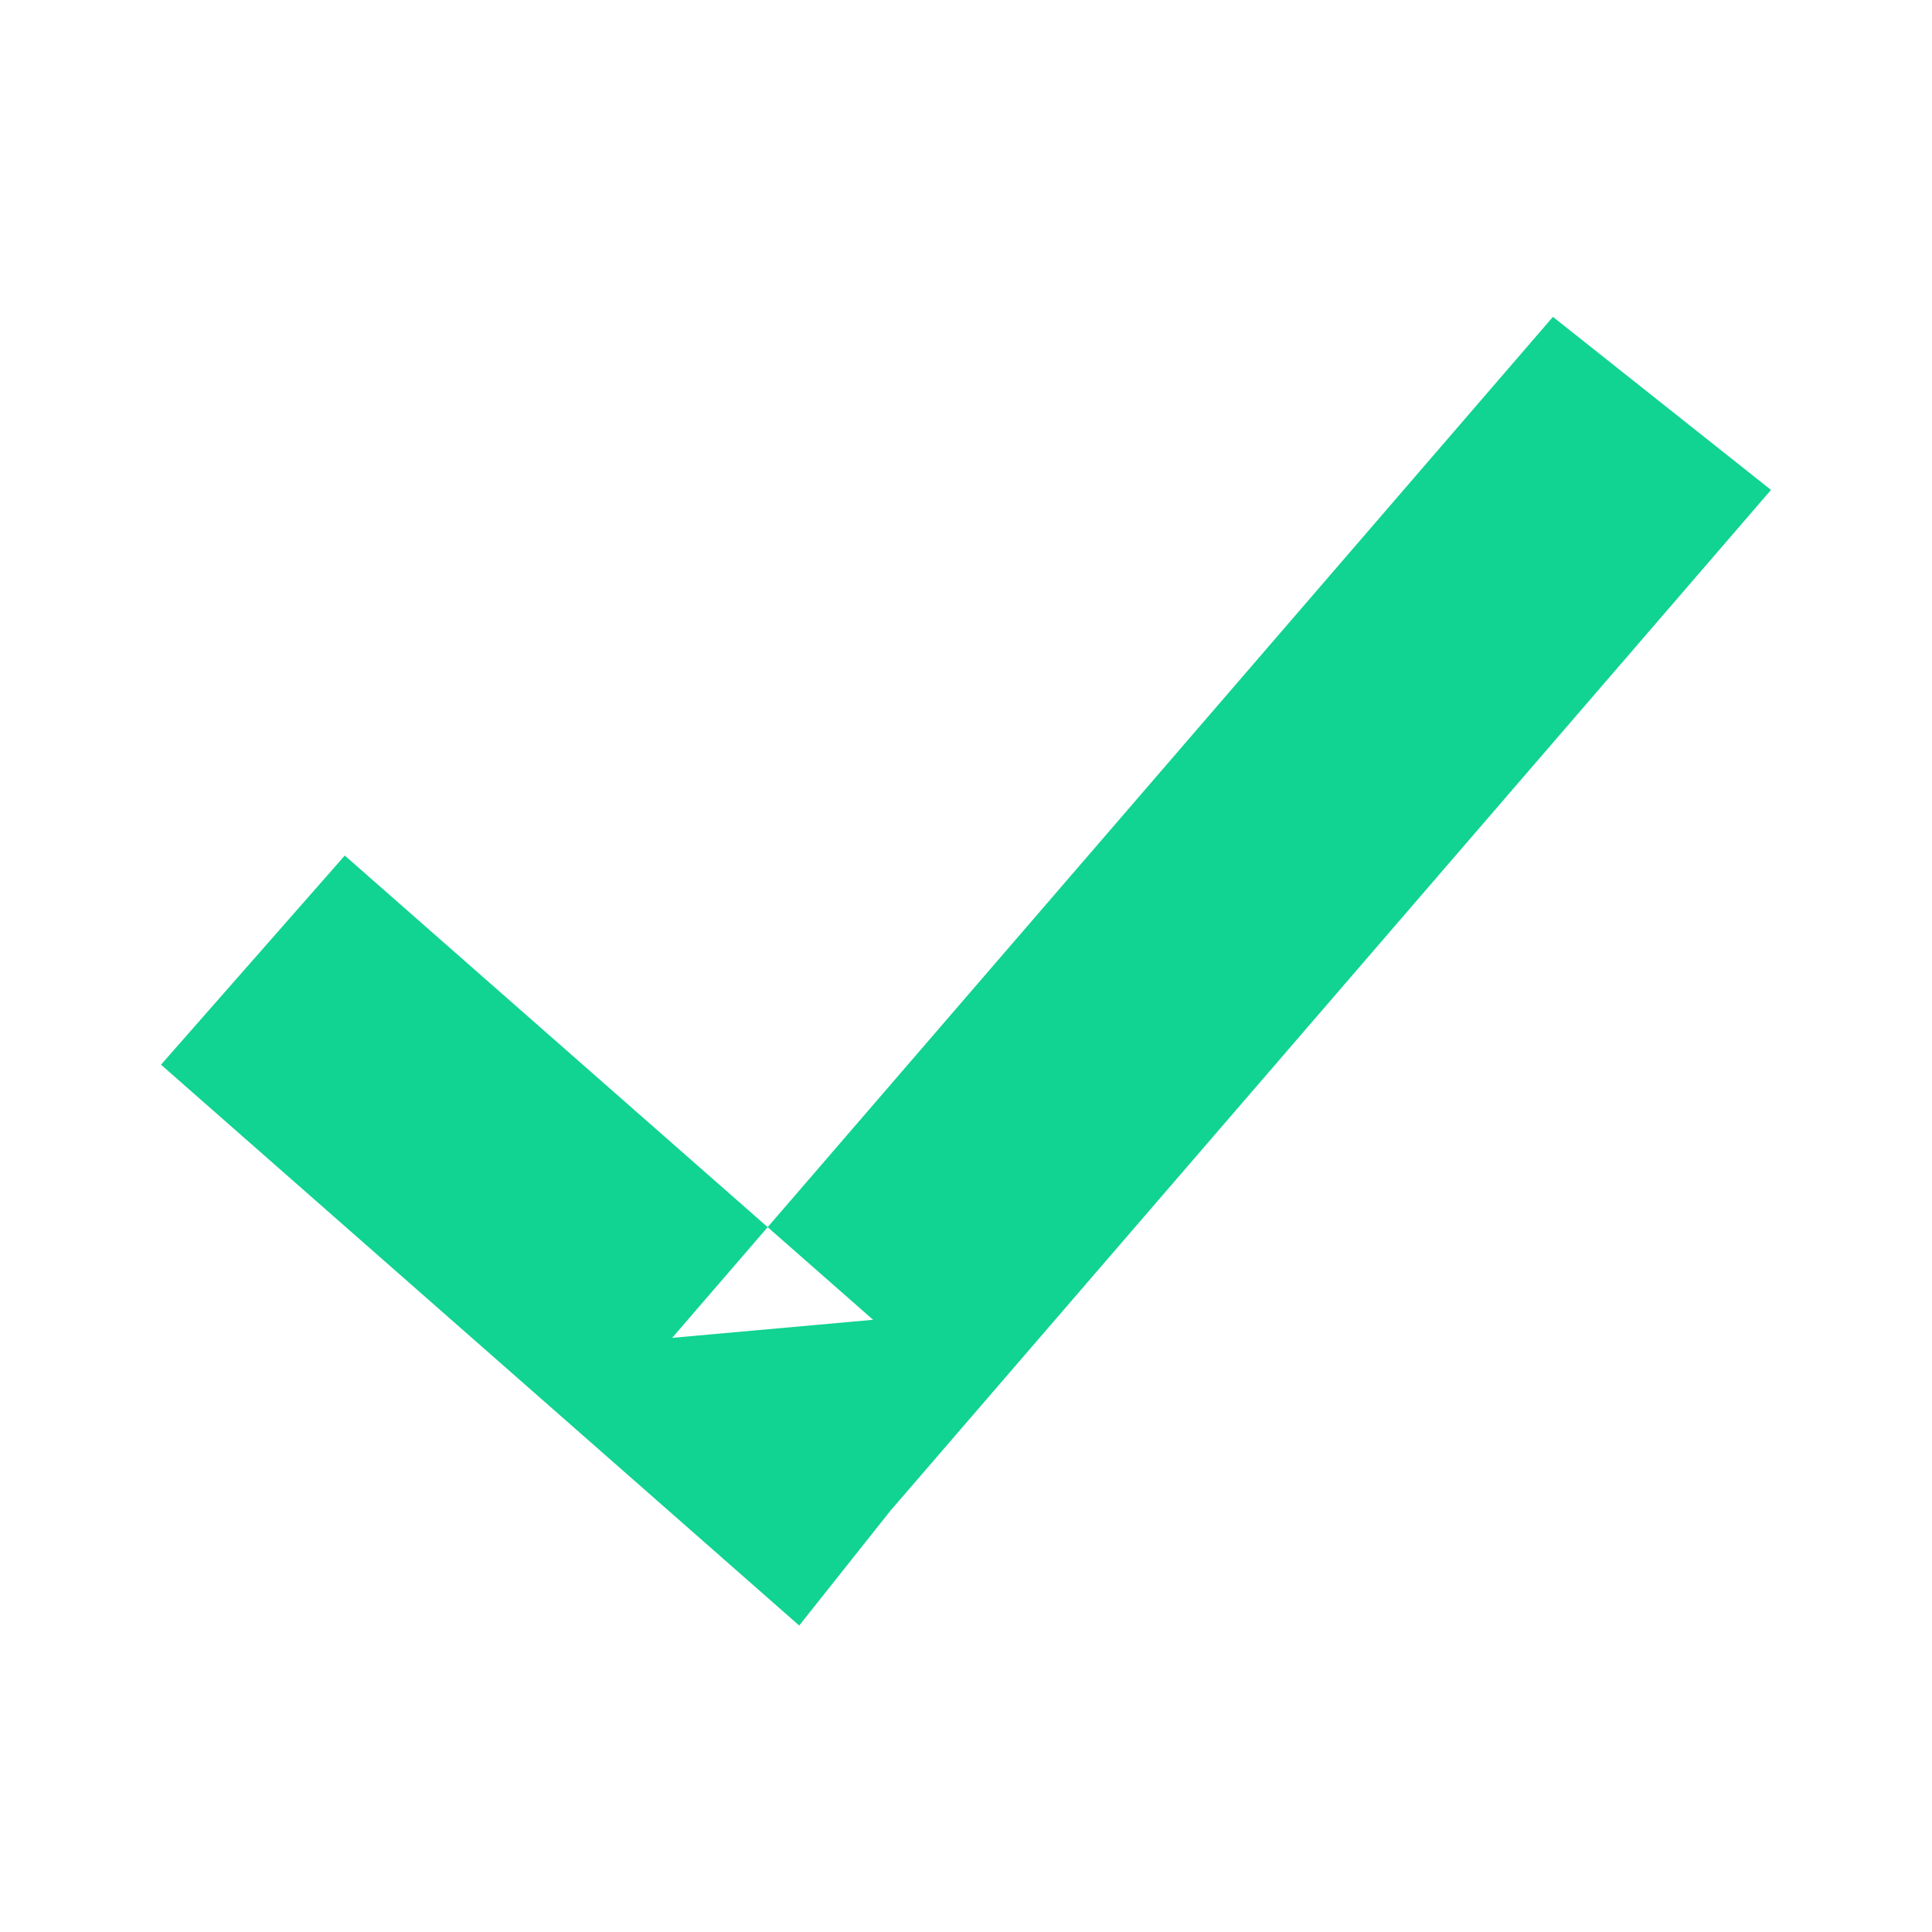
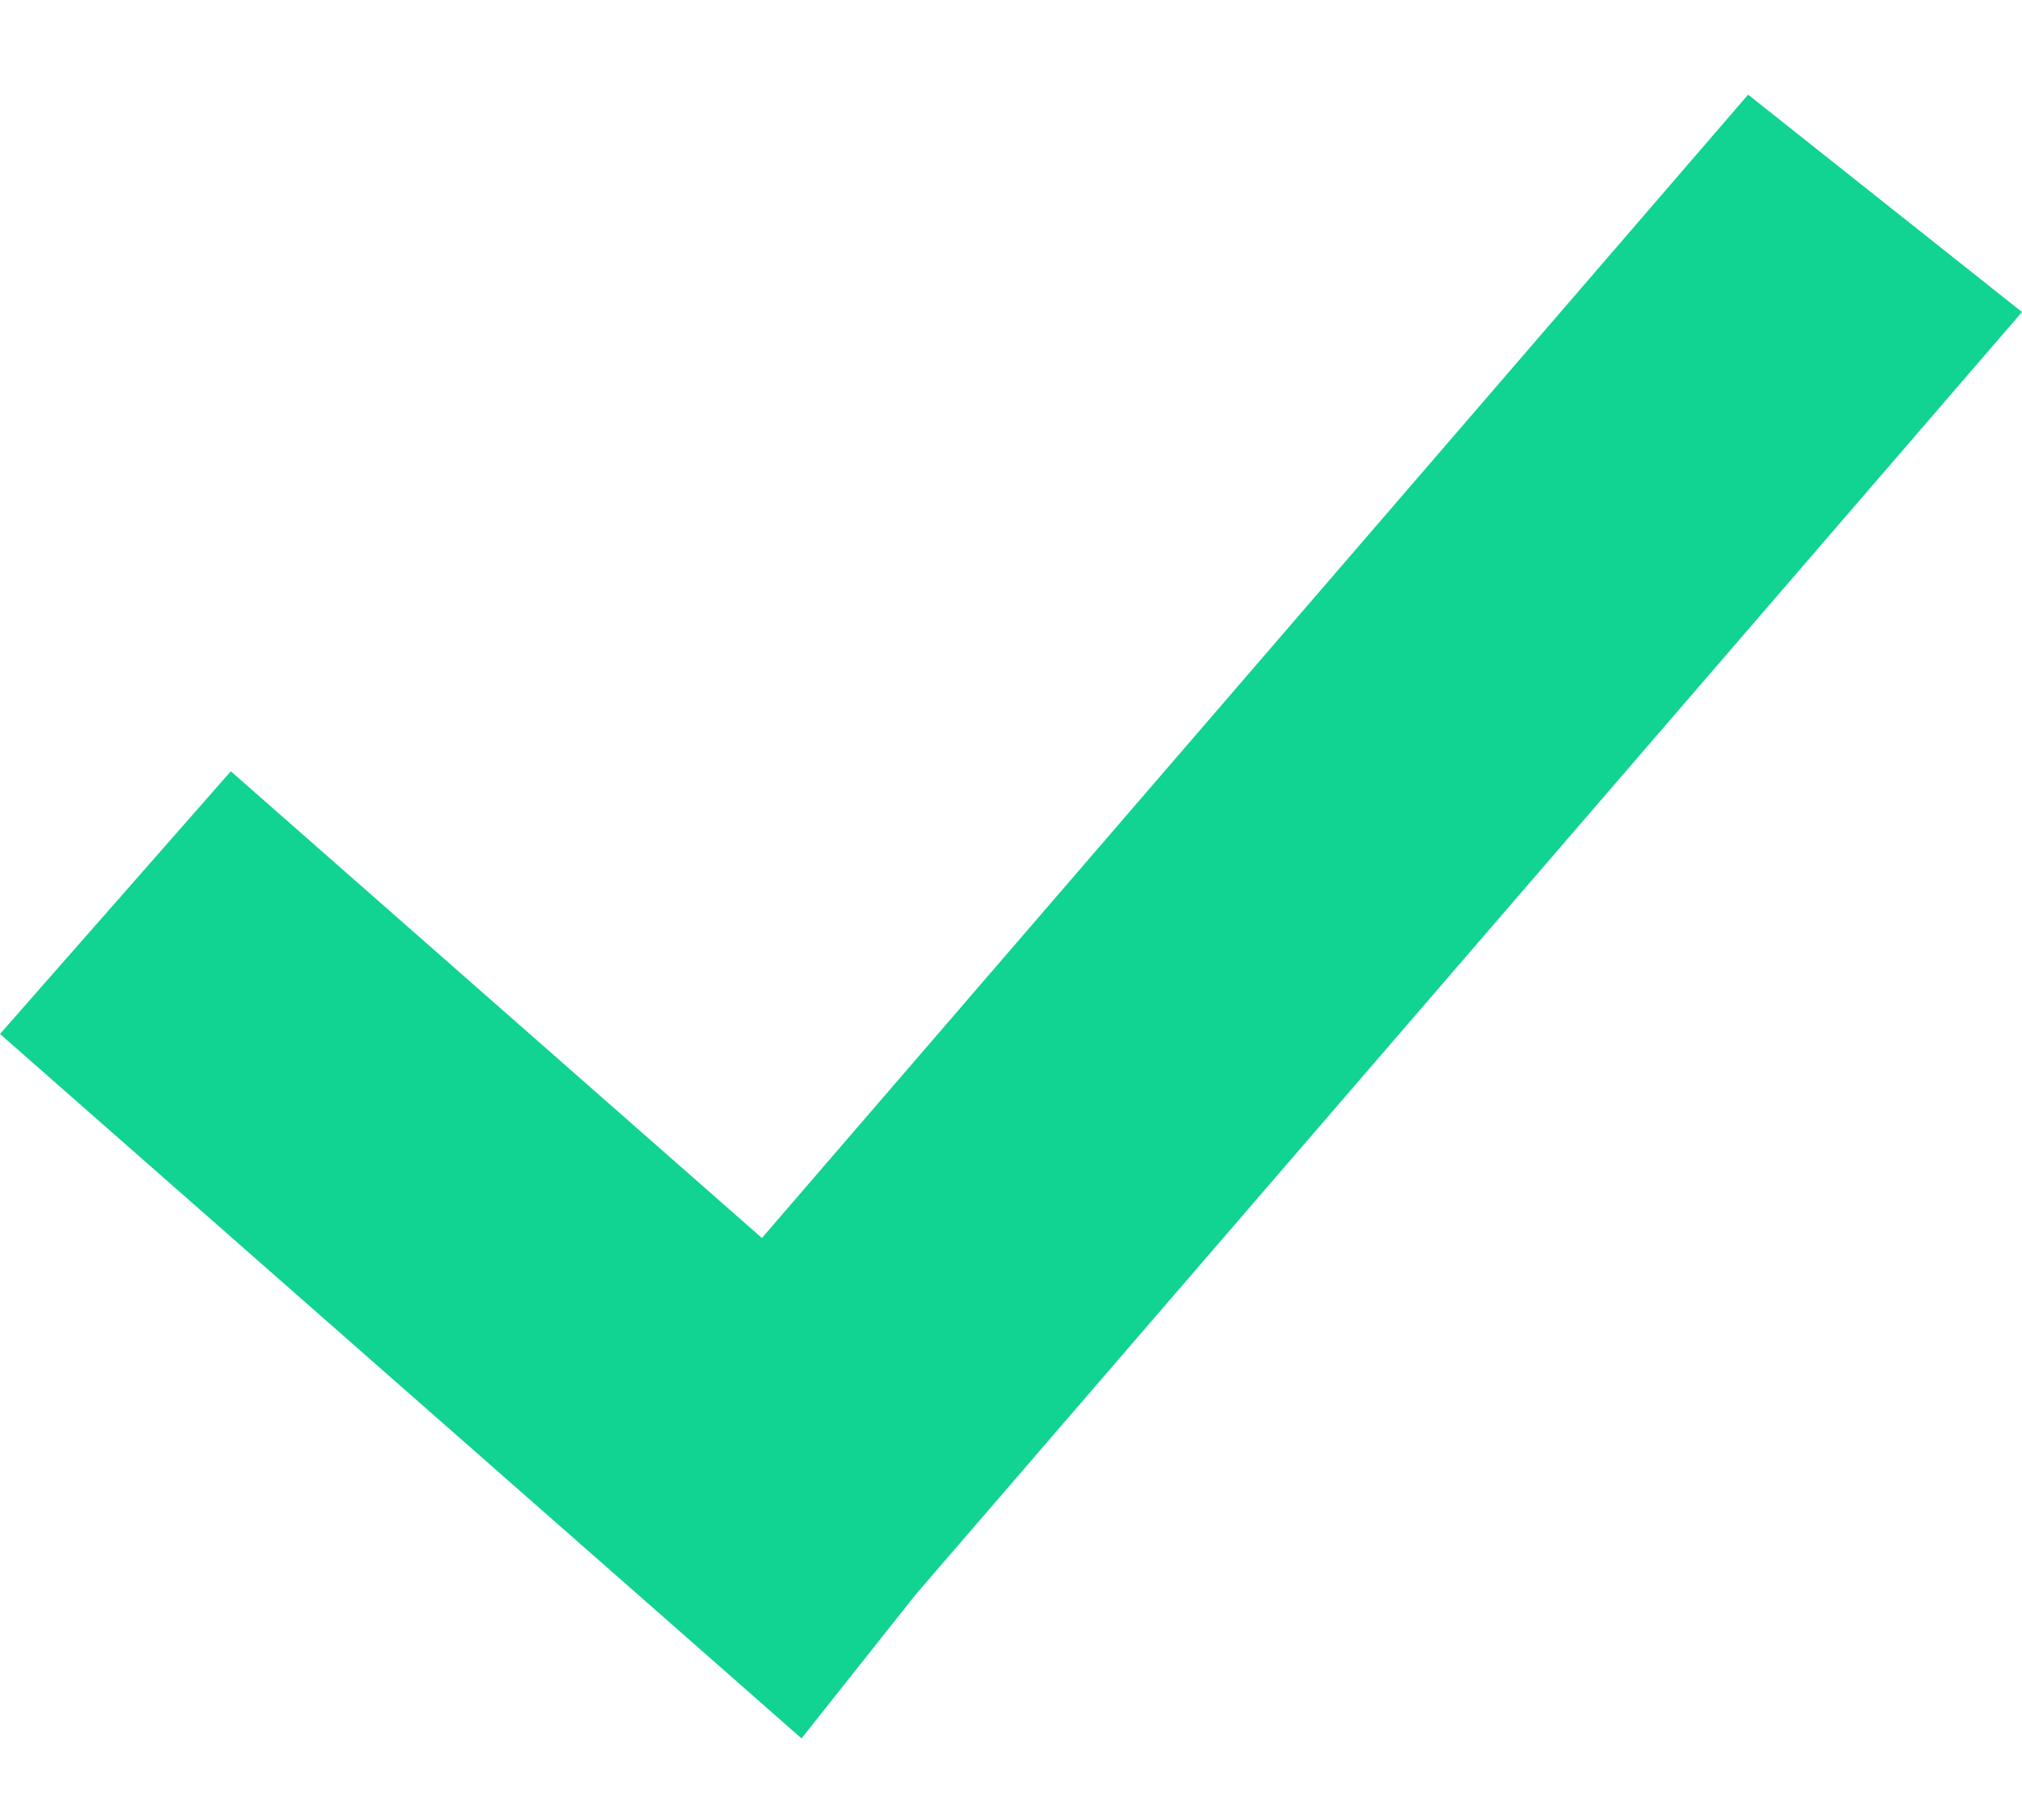
- <svg xmlns="http://www.w3.org/2000/svg" width="24px" height="24px" viewBox="0 0 24 24" version="1.1">
-   <defs />
-   <g id="Symbols" stroke="none" stroke-width="1" fill="none" fill-rule="evenodd">
-     <g id="icons/checked">
-       <rect id="container" x="0" y="0" width="24" height="24" />
-       <polygon id="Checked-white" fill="#11D392" points="8.563 18.993 9.928 20.193 11.059 18.769 22 6.086 19.291 3.936 8.35 16.619 10.846 16.395 4.283 10.628 2 13.226" />
-     </g>
+ <svg xmlns="http://www.w3.org/2000/svg" width="20" height="18" viewBox="0 0 20 18">
+   <g fill="none" fill-rule="evenodd">
+     <path d="M-2-3h24v24H-2z" />
+     <path fill="#11D392" fill-rule="nonzero" d="M6.563 15.993l1.365 1.2 1.13-1.424L20 3.086 17.291.936 6.35 13.619l2.496-.224-6.563-5.767L0 10.226z" />
  </g>
</svg>
